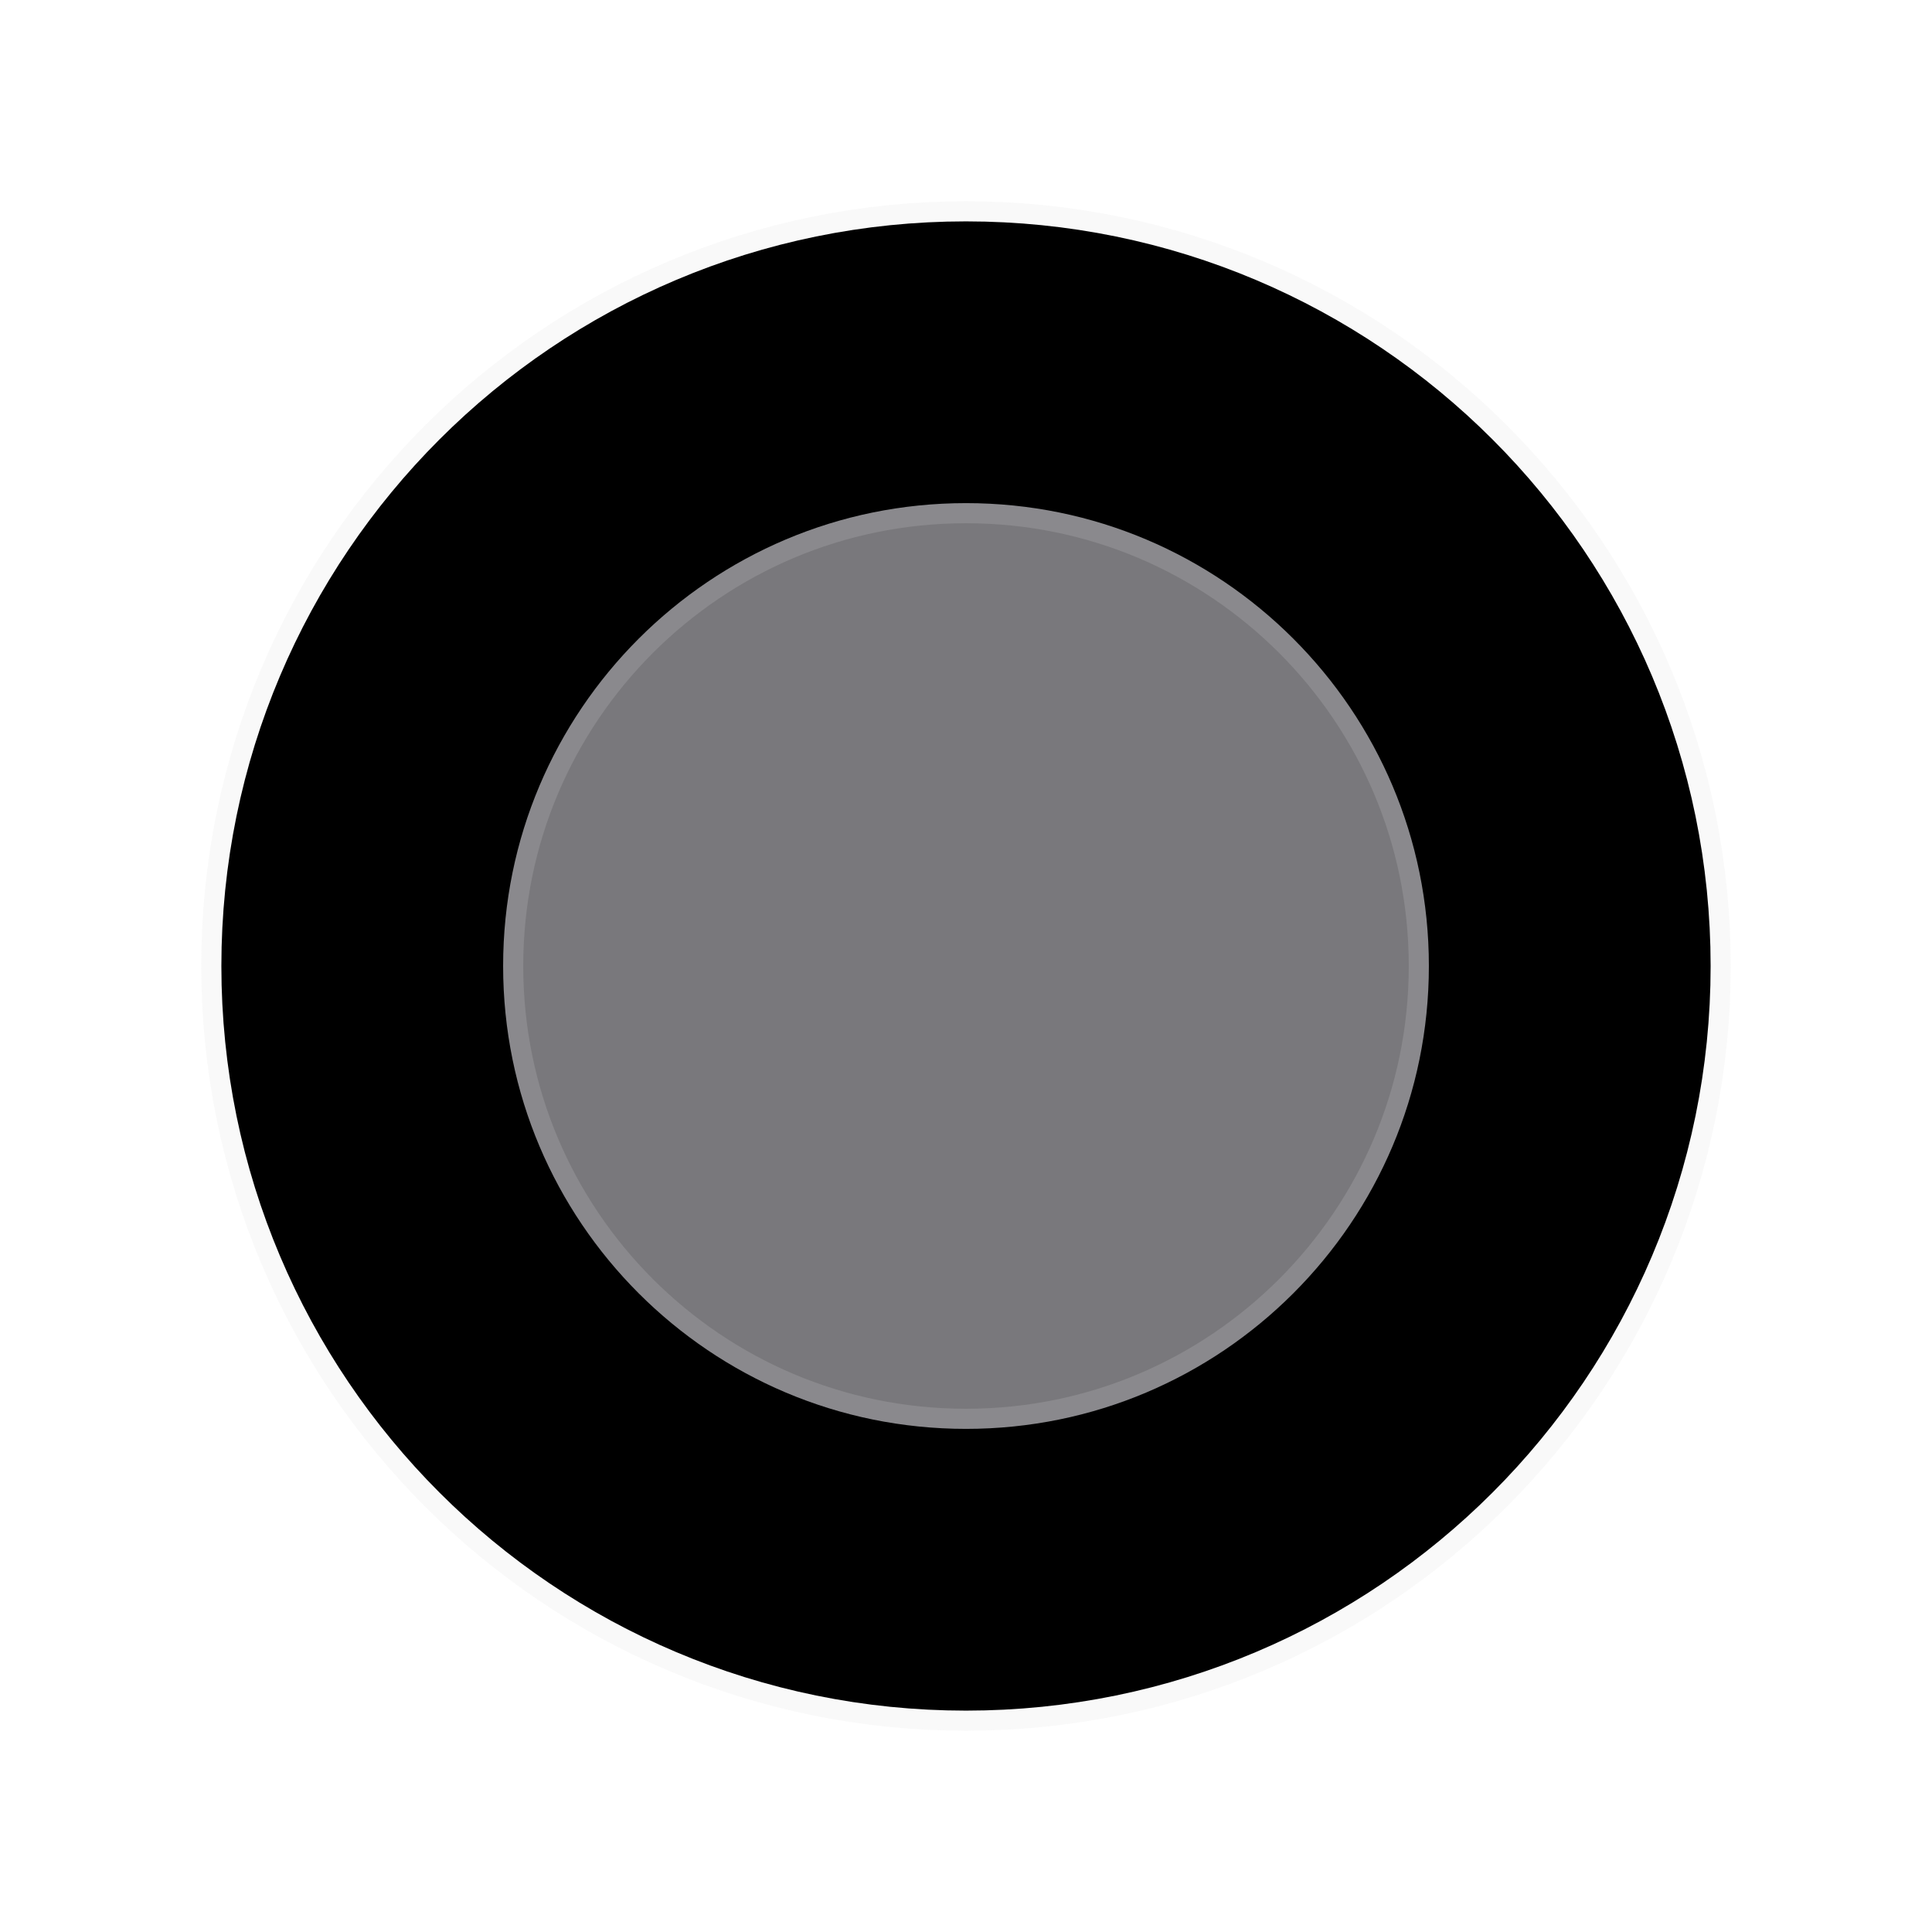
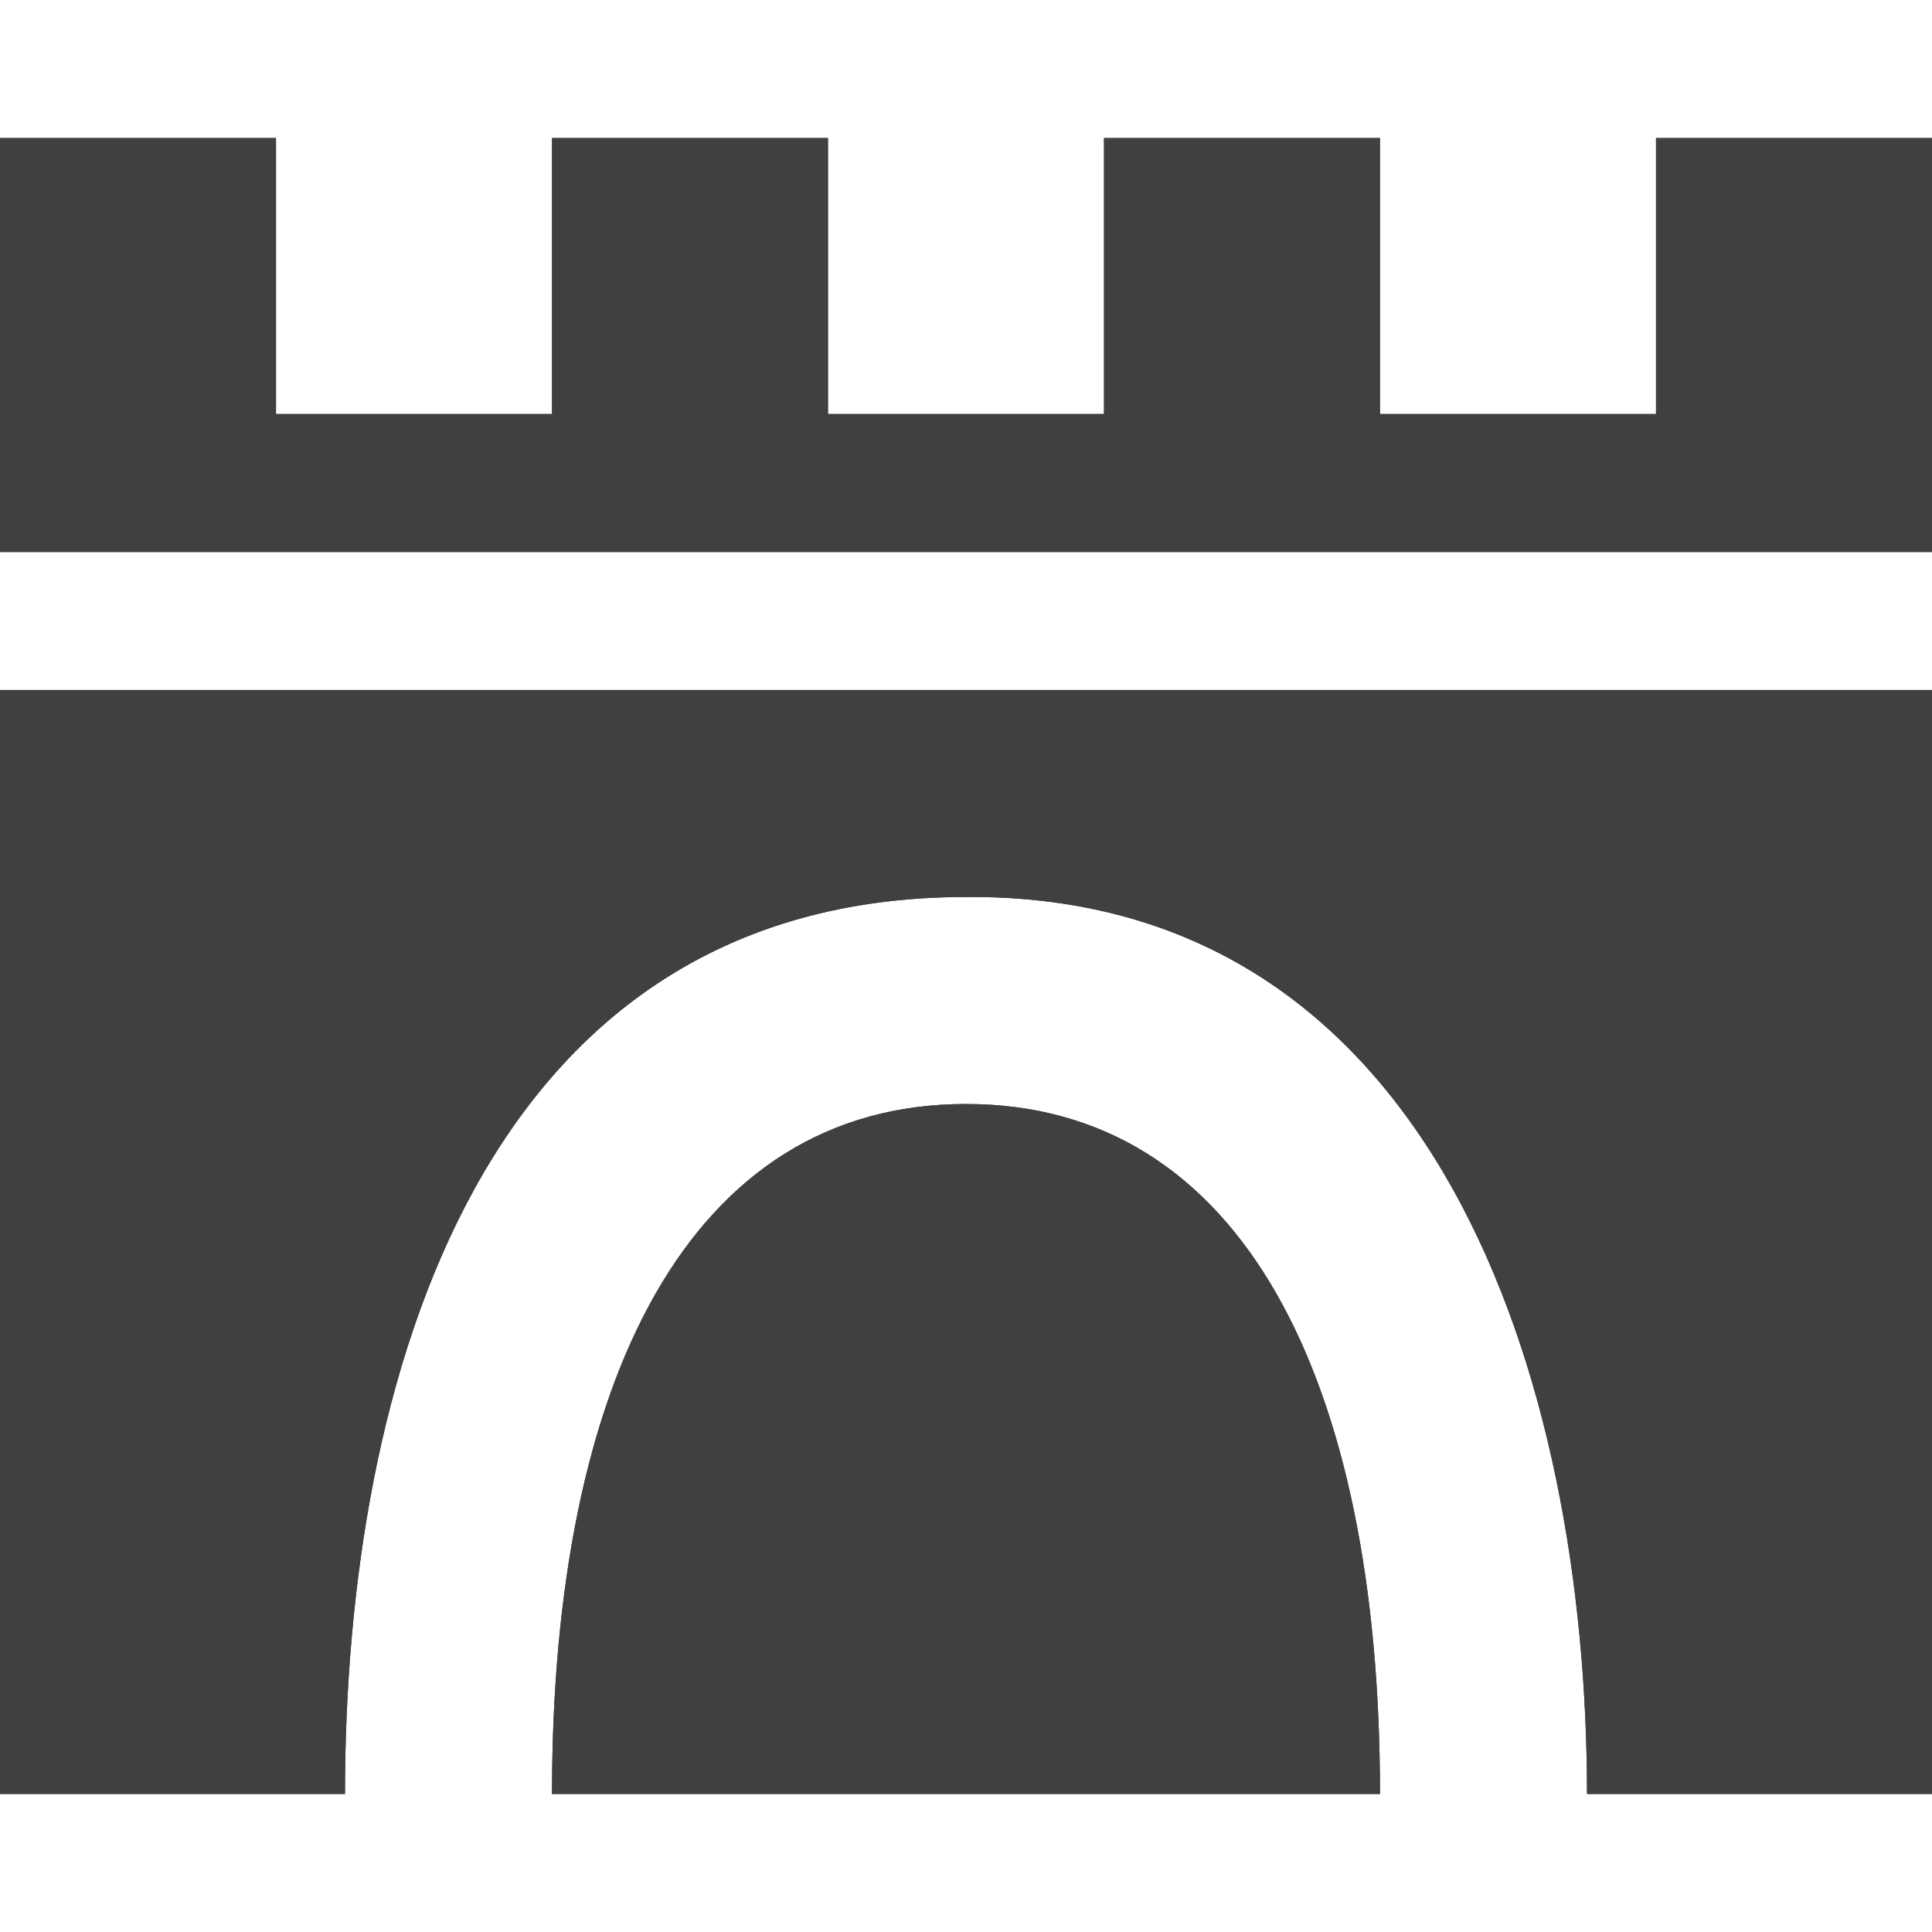
- <svg xmlns="http://www.w3.org/2000/svg" width="16px" height="16px" viewBox="-2.4 -2.4 28.80 28.80" fill="none" stroke="#000000">
-   <g id="SVGRepo_bgCarrier" stroke-width="0" transform="translate(5.52,5.52), scale(0.54)">
-     <rect x="-2.4" y="-2.4" width="28.80" height="28.80" rx="14.4" fill="#959498" strokewidth="0" />
-   </g>
-   <g id="SVGRepo_tracerCarrier" stroke-linecap="round" stroke-linejoin="round" stroke="#c2c2c2" stroke-width="4.8">
-     <path opacity="0.1" d="M21 12C21 16.971 16.971 21 12 21C7.029 21 3 16.971 3 12C3 7.029 7.029 3 12 3C16.971 3 21 7.029 21 12Z" fill="#000000" />
-     <path d="M21 12C21 16.971 16.971 21 12 21C7.029 21 3 16.971 3 12C3 7.029 7.029 3 12 3C16.971 3 21 7.029 21 12Z" stroke="#000000" stroke-width="2.4" />
+ <svg xmlns="http://www.w3.org/2000/svg" version="1.1" width="800px" height="800px" viewBox="0 0 14.00 14.00" id="svg2" fill="#000000" transform="rotate(0)matrix(1, 0, 0, 1, 0, 0)" stroke="#000000" stroke-width="0">
+   <g id="SVGRepo_bgCarrier" stroke-width="0" />
+   <g id="SVGRepo_tracerCarrier" stroke-linecap="round" stroke-linejoin="round" stroke="#daaaee" stroke-width="1.54">
+     <defs id="defs6" />
+     <rect width="14" height="14" x="0" y="0" id="canvas" style="fill:none;stroke:none;visibility:hidden" />
+     <path d="M 0,1 0,4 14,4 14,1 12,1 12,3 10,3 10,1 8,1 8,3 6,3 6,1 4,1 4,3 2,3 2,1 0,1 z m 0,4 0,8 2.5,0 C 2.5,10 3.488,6.5 7,6.5 10.404,6.473 11.5,10 11.5,13 L 14,13 14,5 0,5 z M 7,8 C 5,8 4,10 4,13 l 6,0 C 10,10 9,8 7,8 z" id="city-gate" style="fill:#404040;fill-opacity:1;stroke:none" />
  </g>
  <g id="SVGRepo_iconCarrier">
-     <path opacity="0.1" d="M21 12C21 16.971 16.971 21 12 21C7.029 21 3 16.971 3 12C3 7.029 7.029 3 12 3C16.971 3 21 7.029 21 12Z" fill="#000000" />
-     <path d="M21 12C21 16.971 16.971 21 12 21C7.029 21 3 16.971 3 12C3 7.029 7.029 3 12 3C16.971 3 21 7.029 21 12Z" stroke="#000000" stroke-width="4.2" />
+     <defs id="defs6" />
+     <rect width="14" height="14" x="0" y="0" id="canvas" style="fill:none;stroke:none;visibility:hidden" />
+     <path d="M 0,1 0,4 14,4 14,1 12,1 12,3 10,3 10,1 8,1 8,3 6,3 6,1 4,1 4,3 2,3 2,1 0,1 z m 0,4 0,8 2.5,0 C 2.5,10 3.488,6.5 7,6.5 10.404,6.473 11.5,10 11.5,13 L 14,13 14,5 0,5 z M 7,8 C 5,8 4,10 4,13 l 6,0 C 10,10 9,8 7,8 z" id="city-gate" style="fill:#404040;fill-opacity:1;stroke:none" />
  </g>
</svg>
